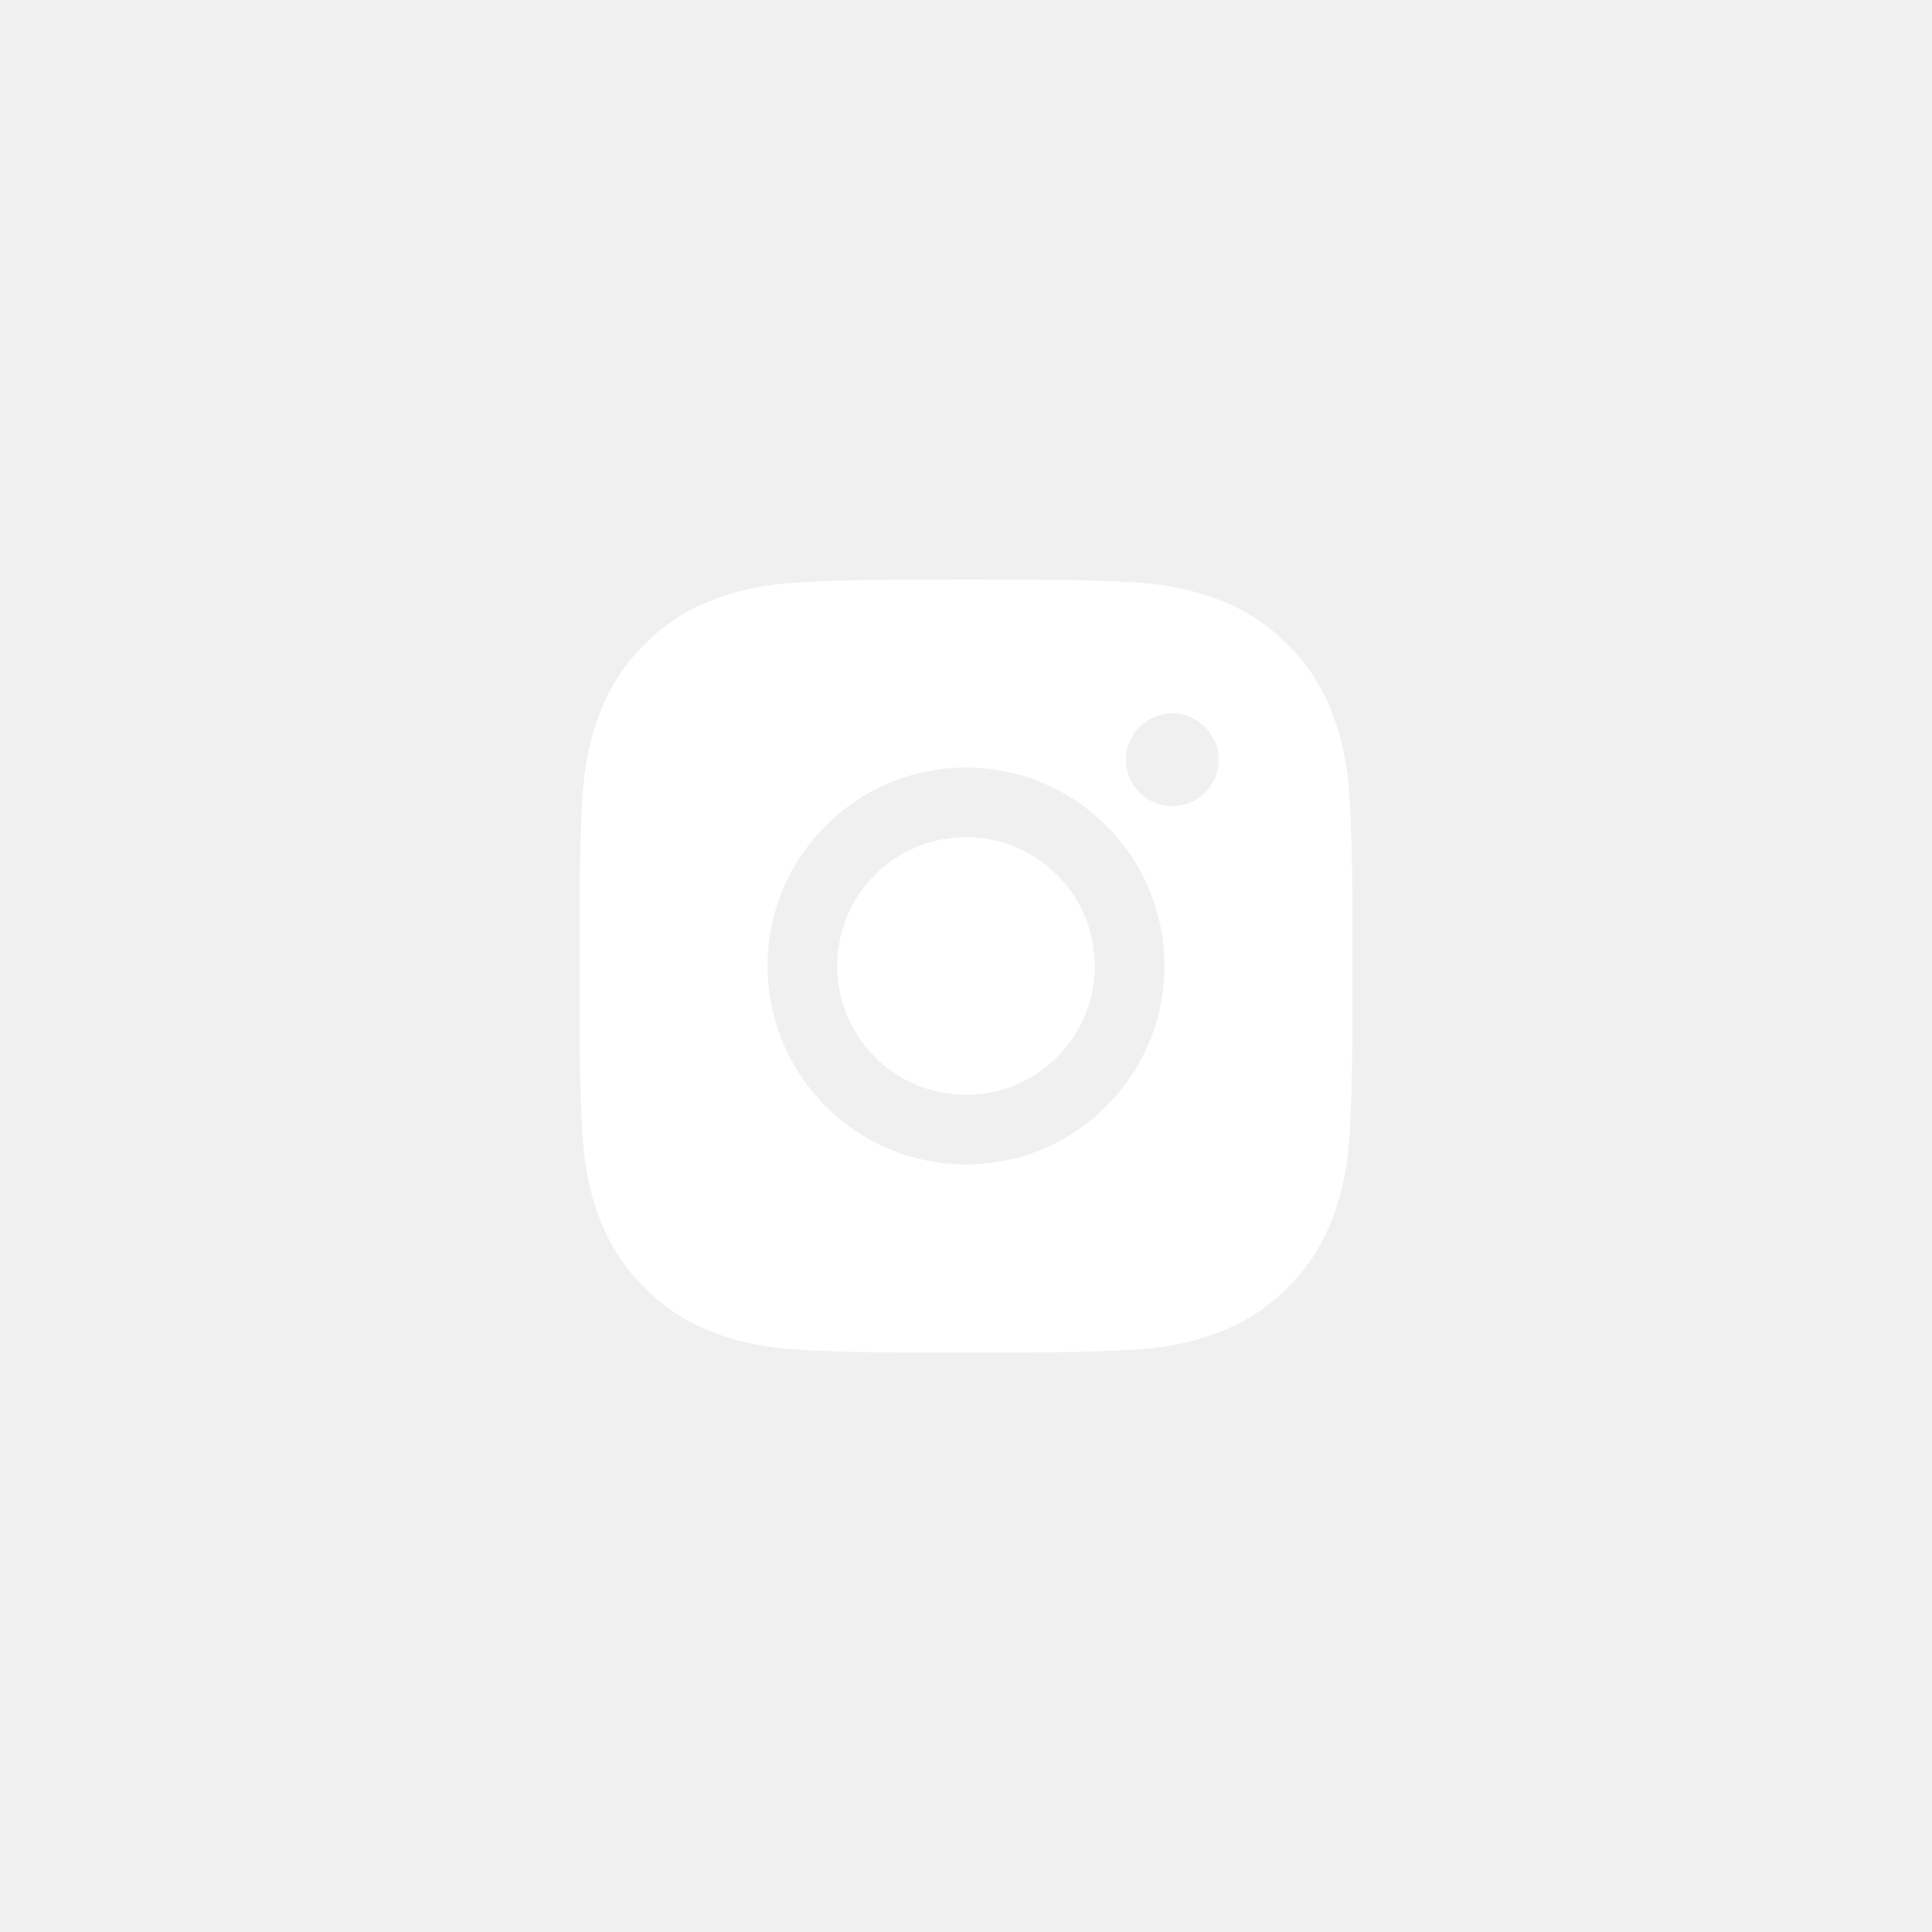
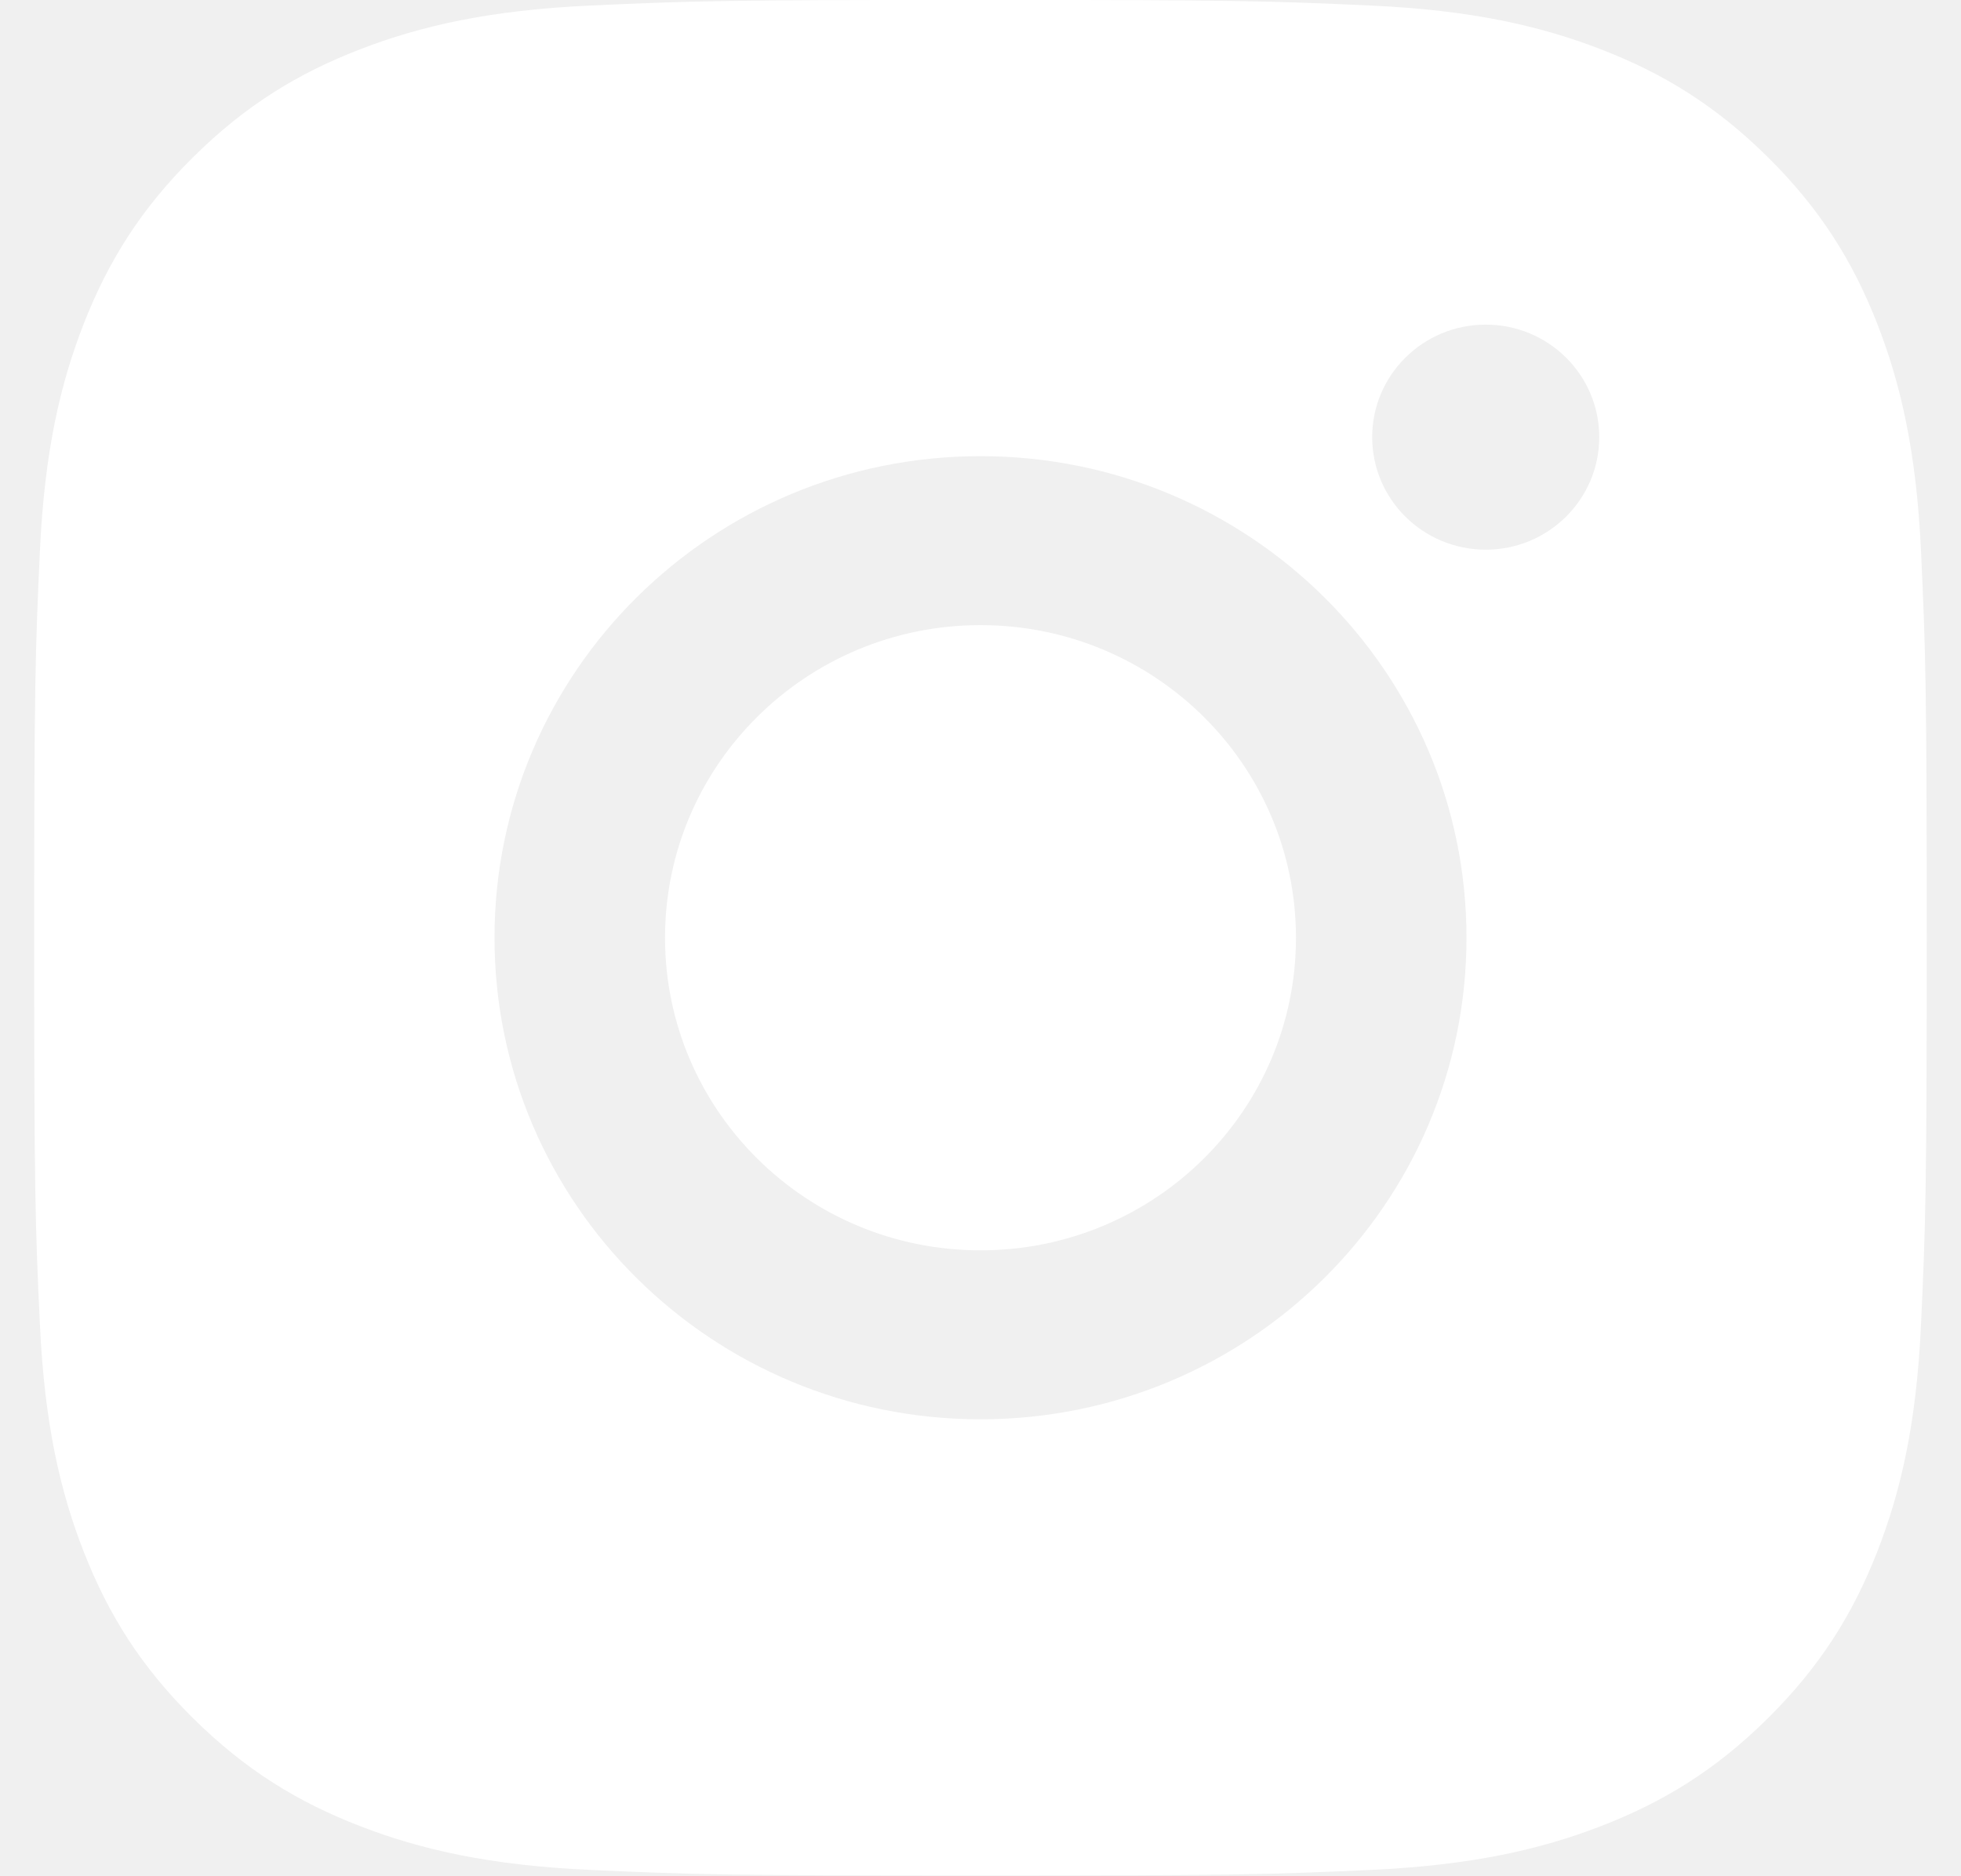
- <svg xmlns="http://www.w3.org/2000/svg" height="40" viewBox="0 0 40 40" width="40">
-   <path d="m20 12c-2.173 0-2.445.009-3.299.048-.852.039-1.433.174-1.942.372-.526.205-.972.478-1.417.923-.445.445-.718.891-.923 1.417-.198.509-.333 1.09-.372 1.942-.039.853-.048 1.126-.048 3.299 0 2.173.009 2.445.048 3.299.039.852.174 1.433.372 1.942.205.526.478.972.923 1.417s.891.718 1.417.923c.509.198 1.09.333 1.942.372.853.039 1.126.048 3.299.048 2.173 0 2.445-.009 3.299-.048.852-.039 1.433-.174 1.942-.372.526-.205.972-.478 1.417-.923s.718-.891.923-1.417c.198-.509.333-1.09.372-1.942.039-.853.048-1.126.048-3.299 0-2.173-.009-2.445-.048-3.299-.039-.852-.174-1.433-.372-1.942-.205-.526-.478-.972-.923-1.417-.445-.445-.891-.718-1.417-.923-.509-.198-1.09-.333-1.942-.372-.853-.039-1.126-.048-3.299-.048zm5.231 3.73c0 .53-.43.96-.96.96-.53 0-.96-.43-.96-.96s.43-.96.96-.96c.53 0 .96.43.96.96zm-5.231.162c-2.269 0-4.108 1.839-4.108 4.108 0 2.269 1.839 4.108 4.108 4.108 2.269 0 4.108-1.839 4.108-4.108 0-2.269-1.839-4.108-4.108-4.108zm-0 6.775c-1.473 0-2.667-1.194-2.667-2.667 0-1.473 1.194-2.667 2.667-2.667 1.473 0 2.667 1.194 2.667 2.667 0 1.473-1.194 2.667-2.667 2.667z" fill="#fff" fill-rule="evenodd" />
+ <svg xmlns="http://www.w3.org/2000/svg" fill="none" height="22" viewBox="0 0 23 22" width="23">
+   <path clip-rule="evenodd" d="m11.5-.001c-3.014 0-3.392.012-4.576.066-1.182.054-1.988.239-2.694.511-.73.281-1.349.657-1.966 1.269-.617.611-.996 1.225-1.28 1.948-.274.699-.462 1.499-.516 2.671-.054 1.173-.067 1.548-.067 4.536 0 2.988.012 3.362.067 4.536.054 1.171.241 1.97.516 2.671.284.724.663 1.337 1.28 1.948s1.236.988 1.966 1.269c.706.272 1.513.458 2.694.511 1.184.054 1.562.066 4.576.066 3.014 0 3.392-.012 4.576-.066 1.182-.054 1.988-.239 2.694-.511.73-.281 1.349-.657 1.966-1.269s.996-1.225 1.28-1.948c.274-.7.462-1.499.515-2.671.054-1.173.067-1.548.067-4.536 0-2.988-.013-3.362-.067-4.536-.054-1.171-.241-1.97-.515-2.671-.284-.724-.663-1.337-1.28-1.948-.617-.611-1.236-.988-1.966-1.269-.706-.272-1.513-.458-2.694-.511-1.184-.054-1.562-.066-4.576-.066zm7.257 5.129c0 .729-.596 1.32-1.331 1.32-.736 0-1.332-.591-1.332-1.32s.596-1.32 1.332-1.32c.736 0 1.331.591 1.331 1.32zm-7.257.223c-3.148 0-5.7 2.529-5.7 5.649 0 3.12 2.551 5.649 5.7 5.649 3.147 0 5.7-2.529 5.7-5.649 0-3.12-2.551-5.649-5.7-5.649zm-0 9.316c-2.043 0-3.7-1.642-3.7-3.667 0-2.025 1.656-3.667 3.7-3.667s3.7 1.642 3.7 3.667c0 2.026-1.656 3.667-3.7 3.667z" fill="#fff" fill-rule="evenodd" />
</svg>
